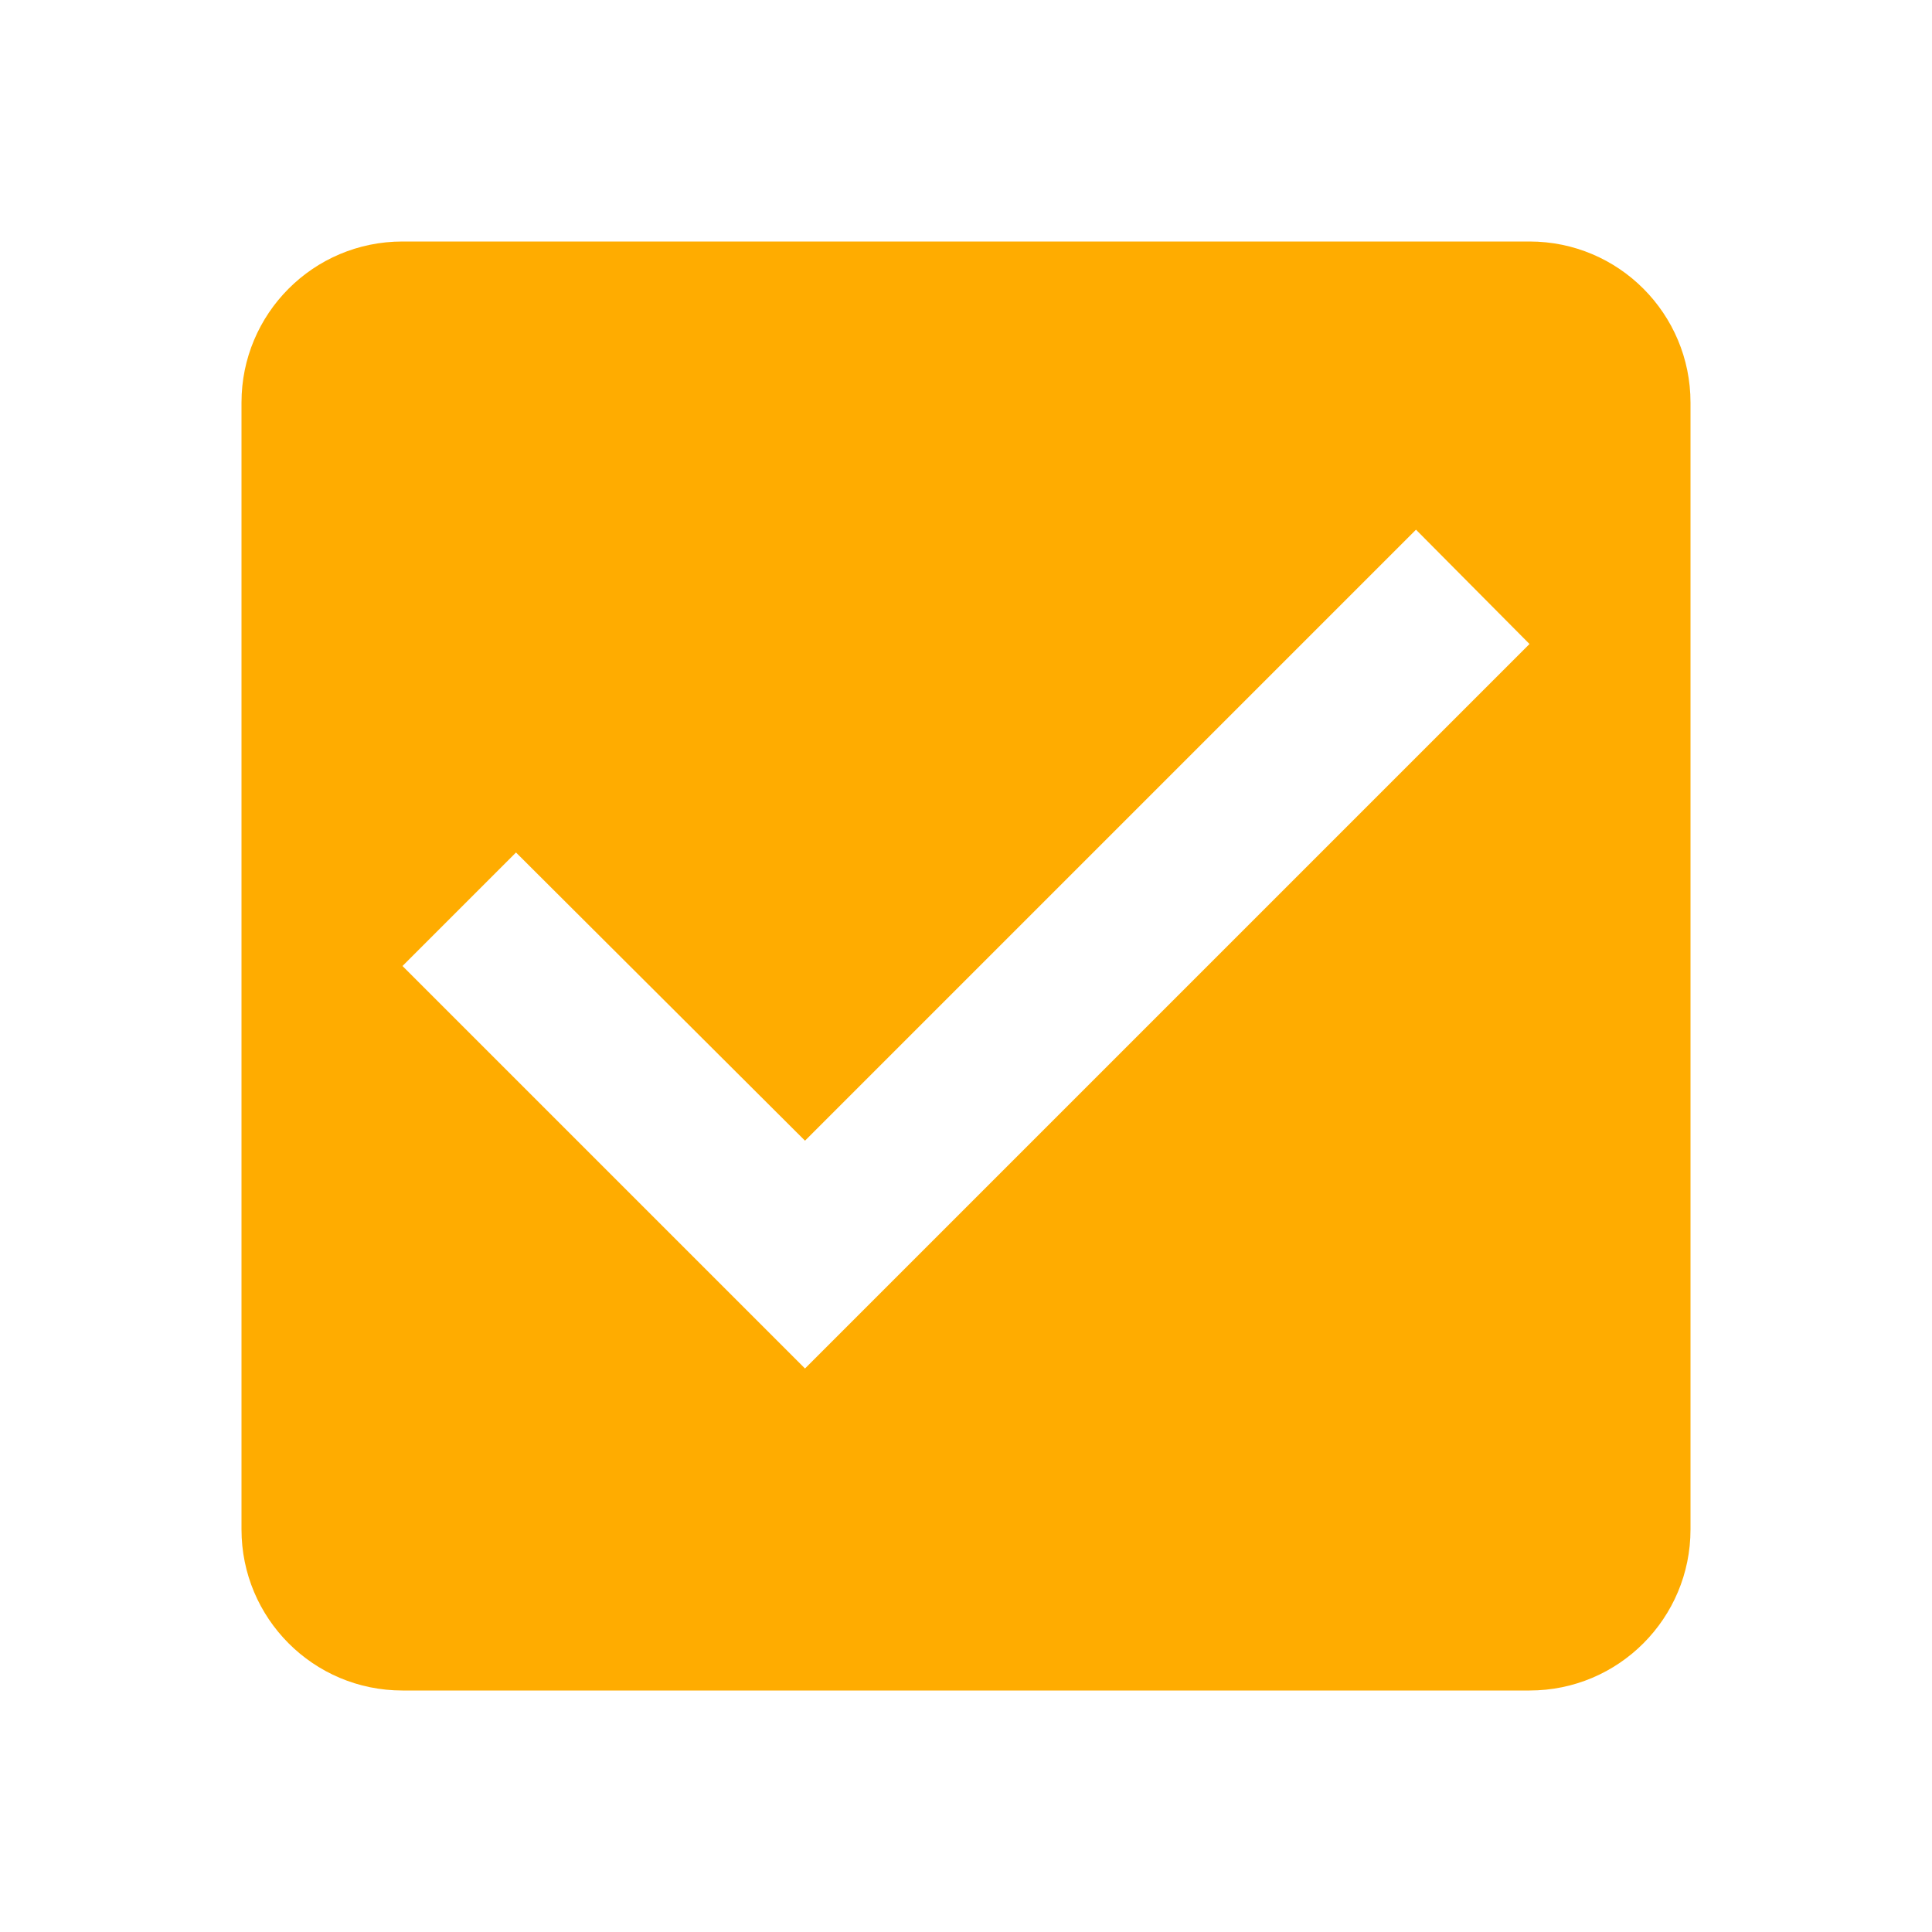
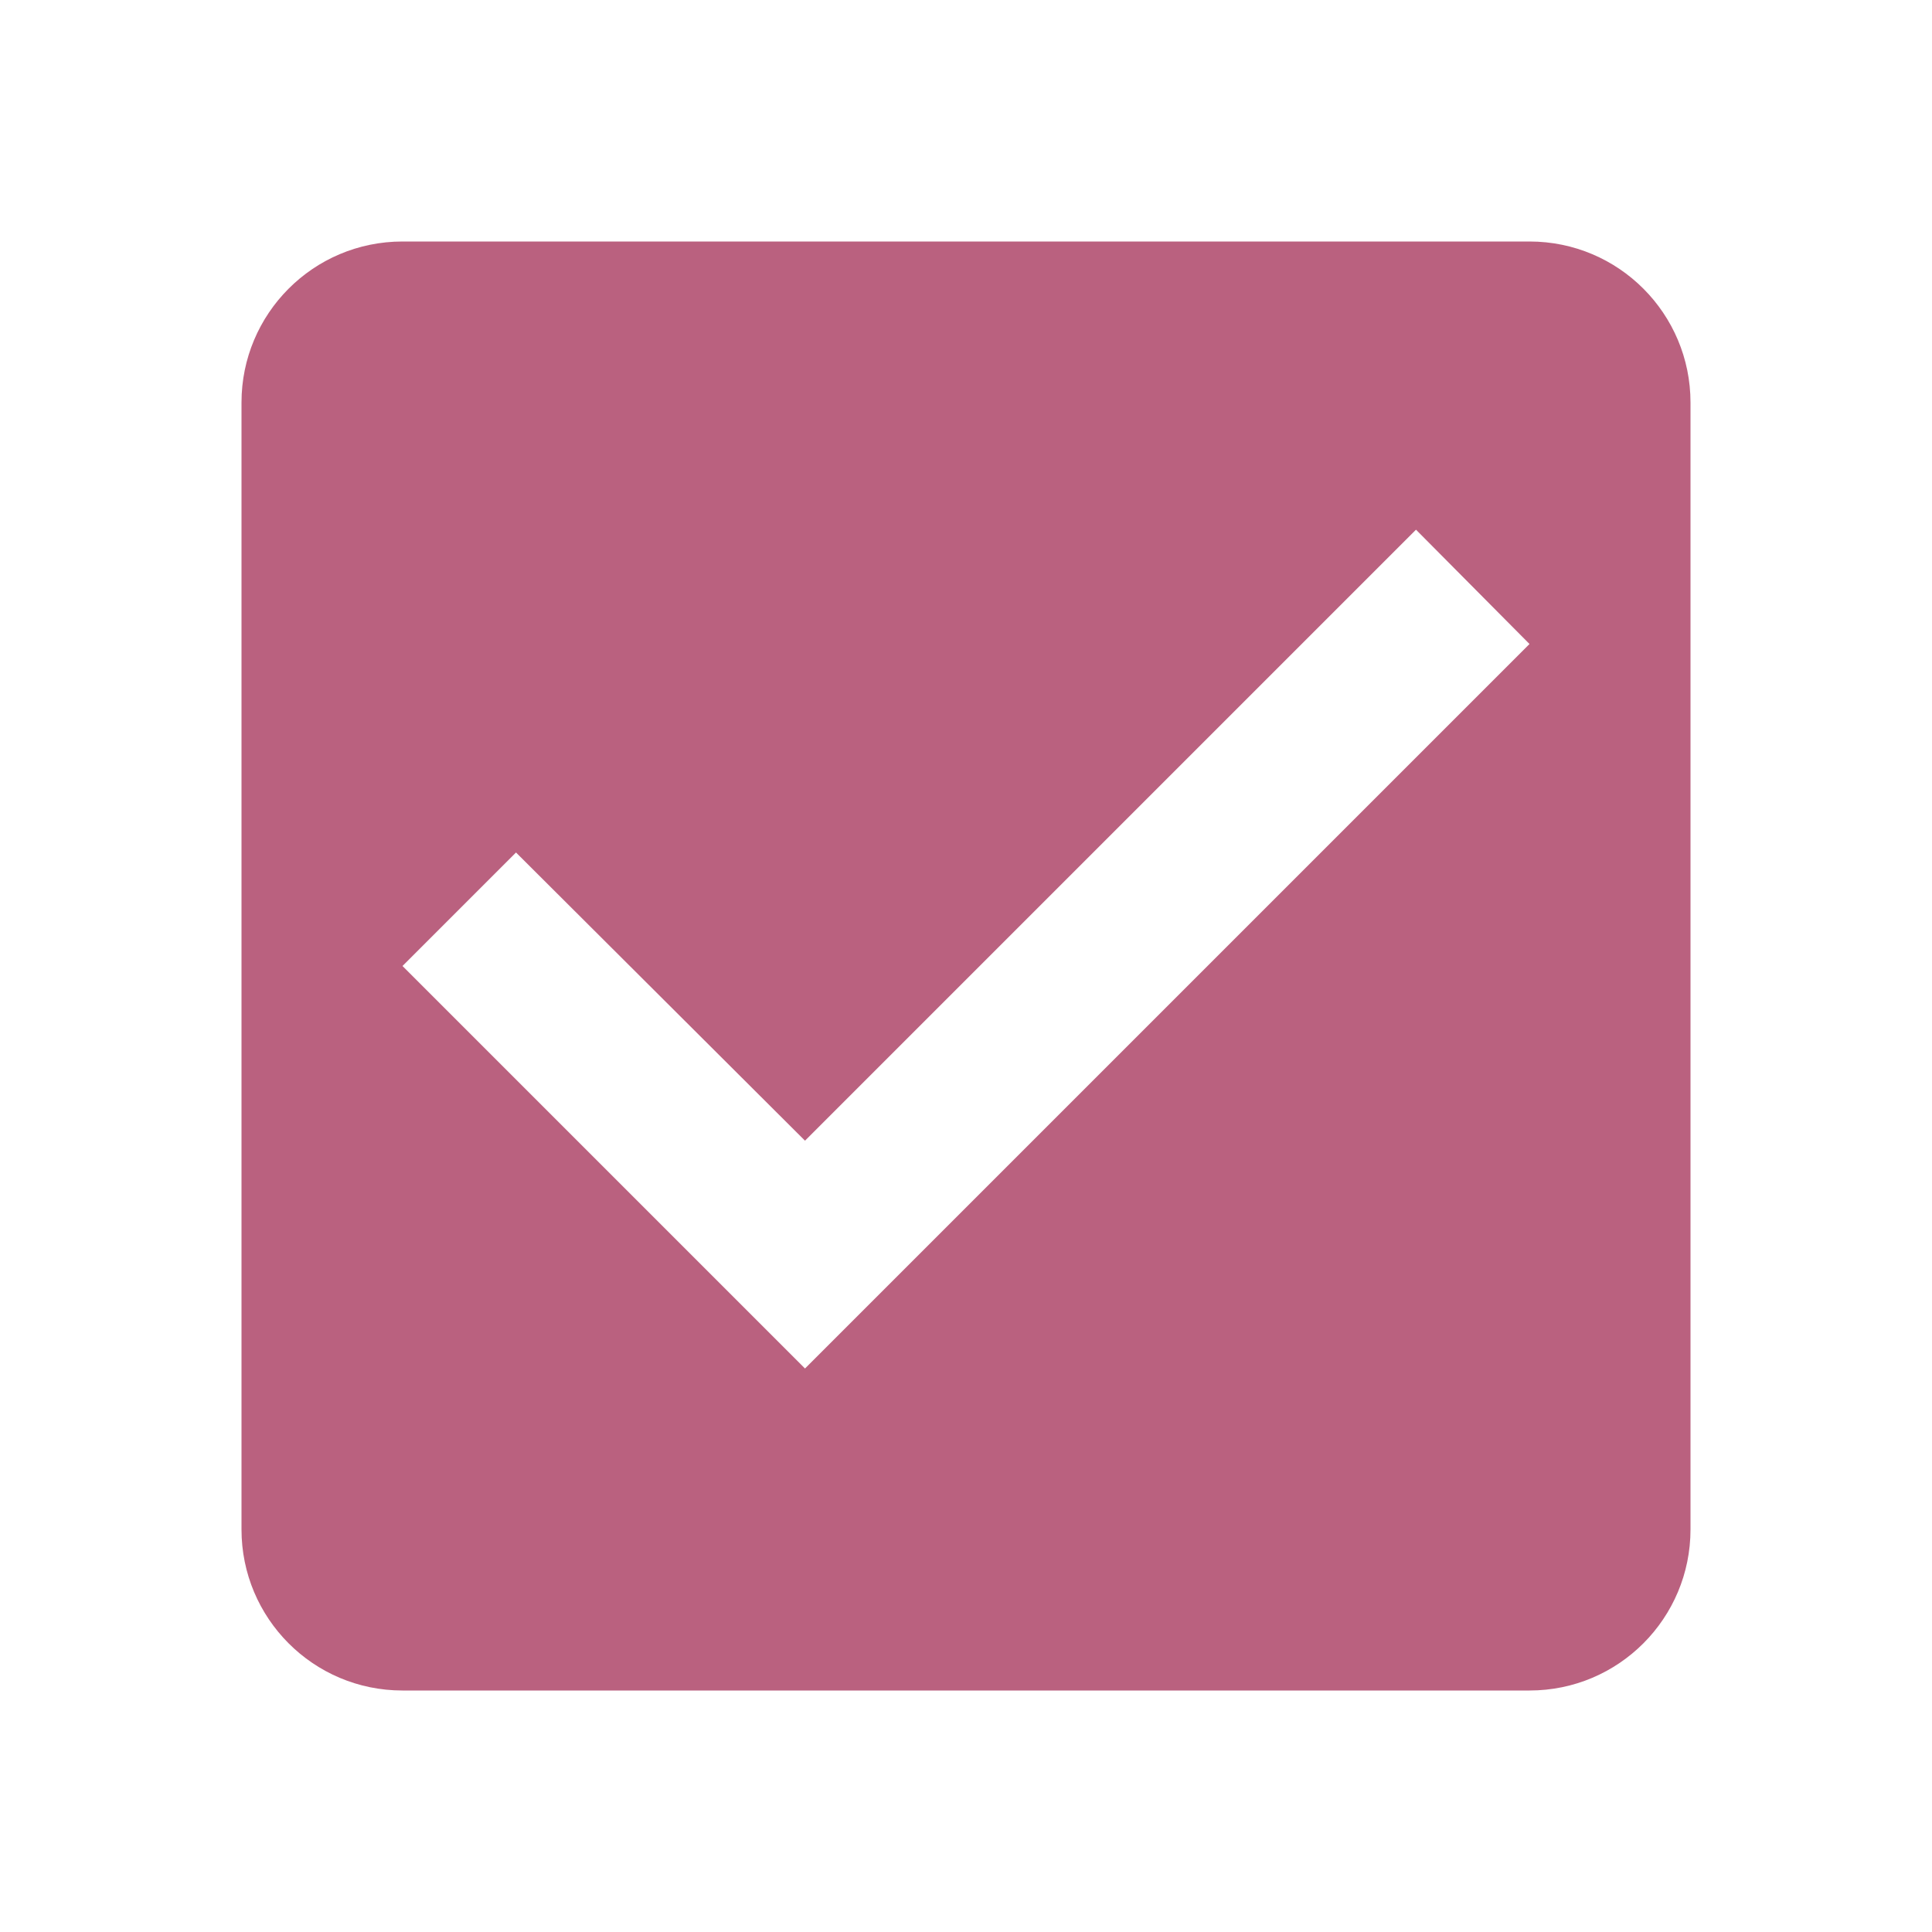
<svg xmlns="http://www.w3.org/2000/svg" width="24" height="24" viewBox="0 0 24 24" version="1.1" id="svg4">
  <defs id="defs8" />
-   <path d="M19 3H5c-1.11 0-2 .9-2 2v14c0 1.1.89 2 2 2h14c1.11 0 2-.9 2-2V5c0-1.1-.89-2-2-2zm-9 14l-5-5 1.41-1.41L10 14.17l7.59-7.59L19 8l-9 9z" fill="#FF4081" id="path2" style="fill:#ffac00;fill-opacity:1" />
+   <path d="M19 3H5c-1.11 0-2 .9-2 2v14c0 1.1.89 2 2 2h14c1.11 0 2-.9 2-2V5c0-1.1-.89-2-2-2zm-9 14l-5-5 1.41-1.41L10 14.17l7.59-7.59L19 8l-9 9z" fill="#FF4081" id="path2" style="fill:#BA617F;fill-opacity:1" />
</svg>
